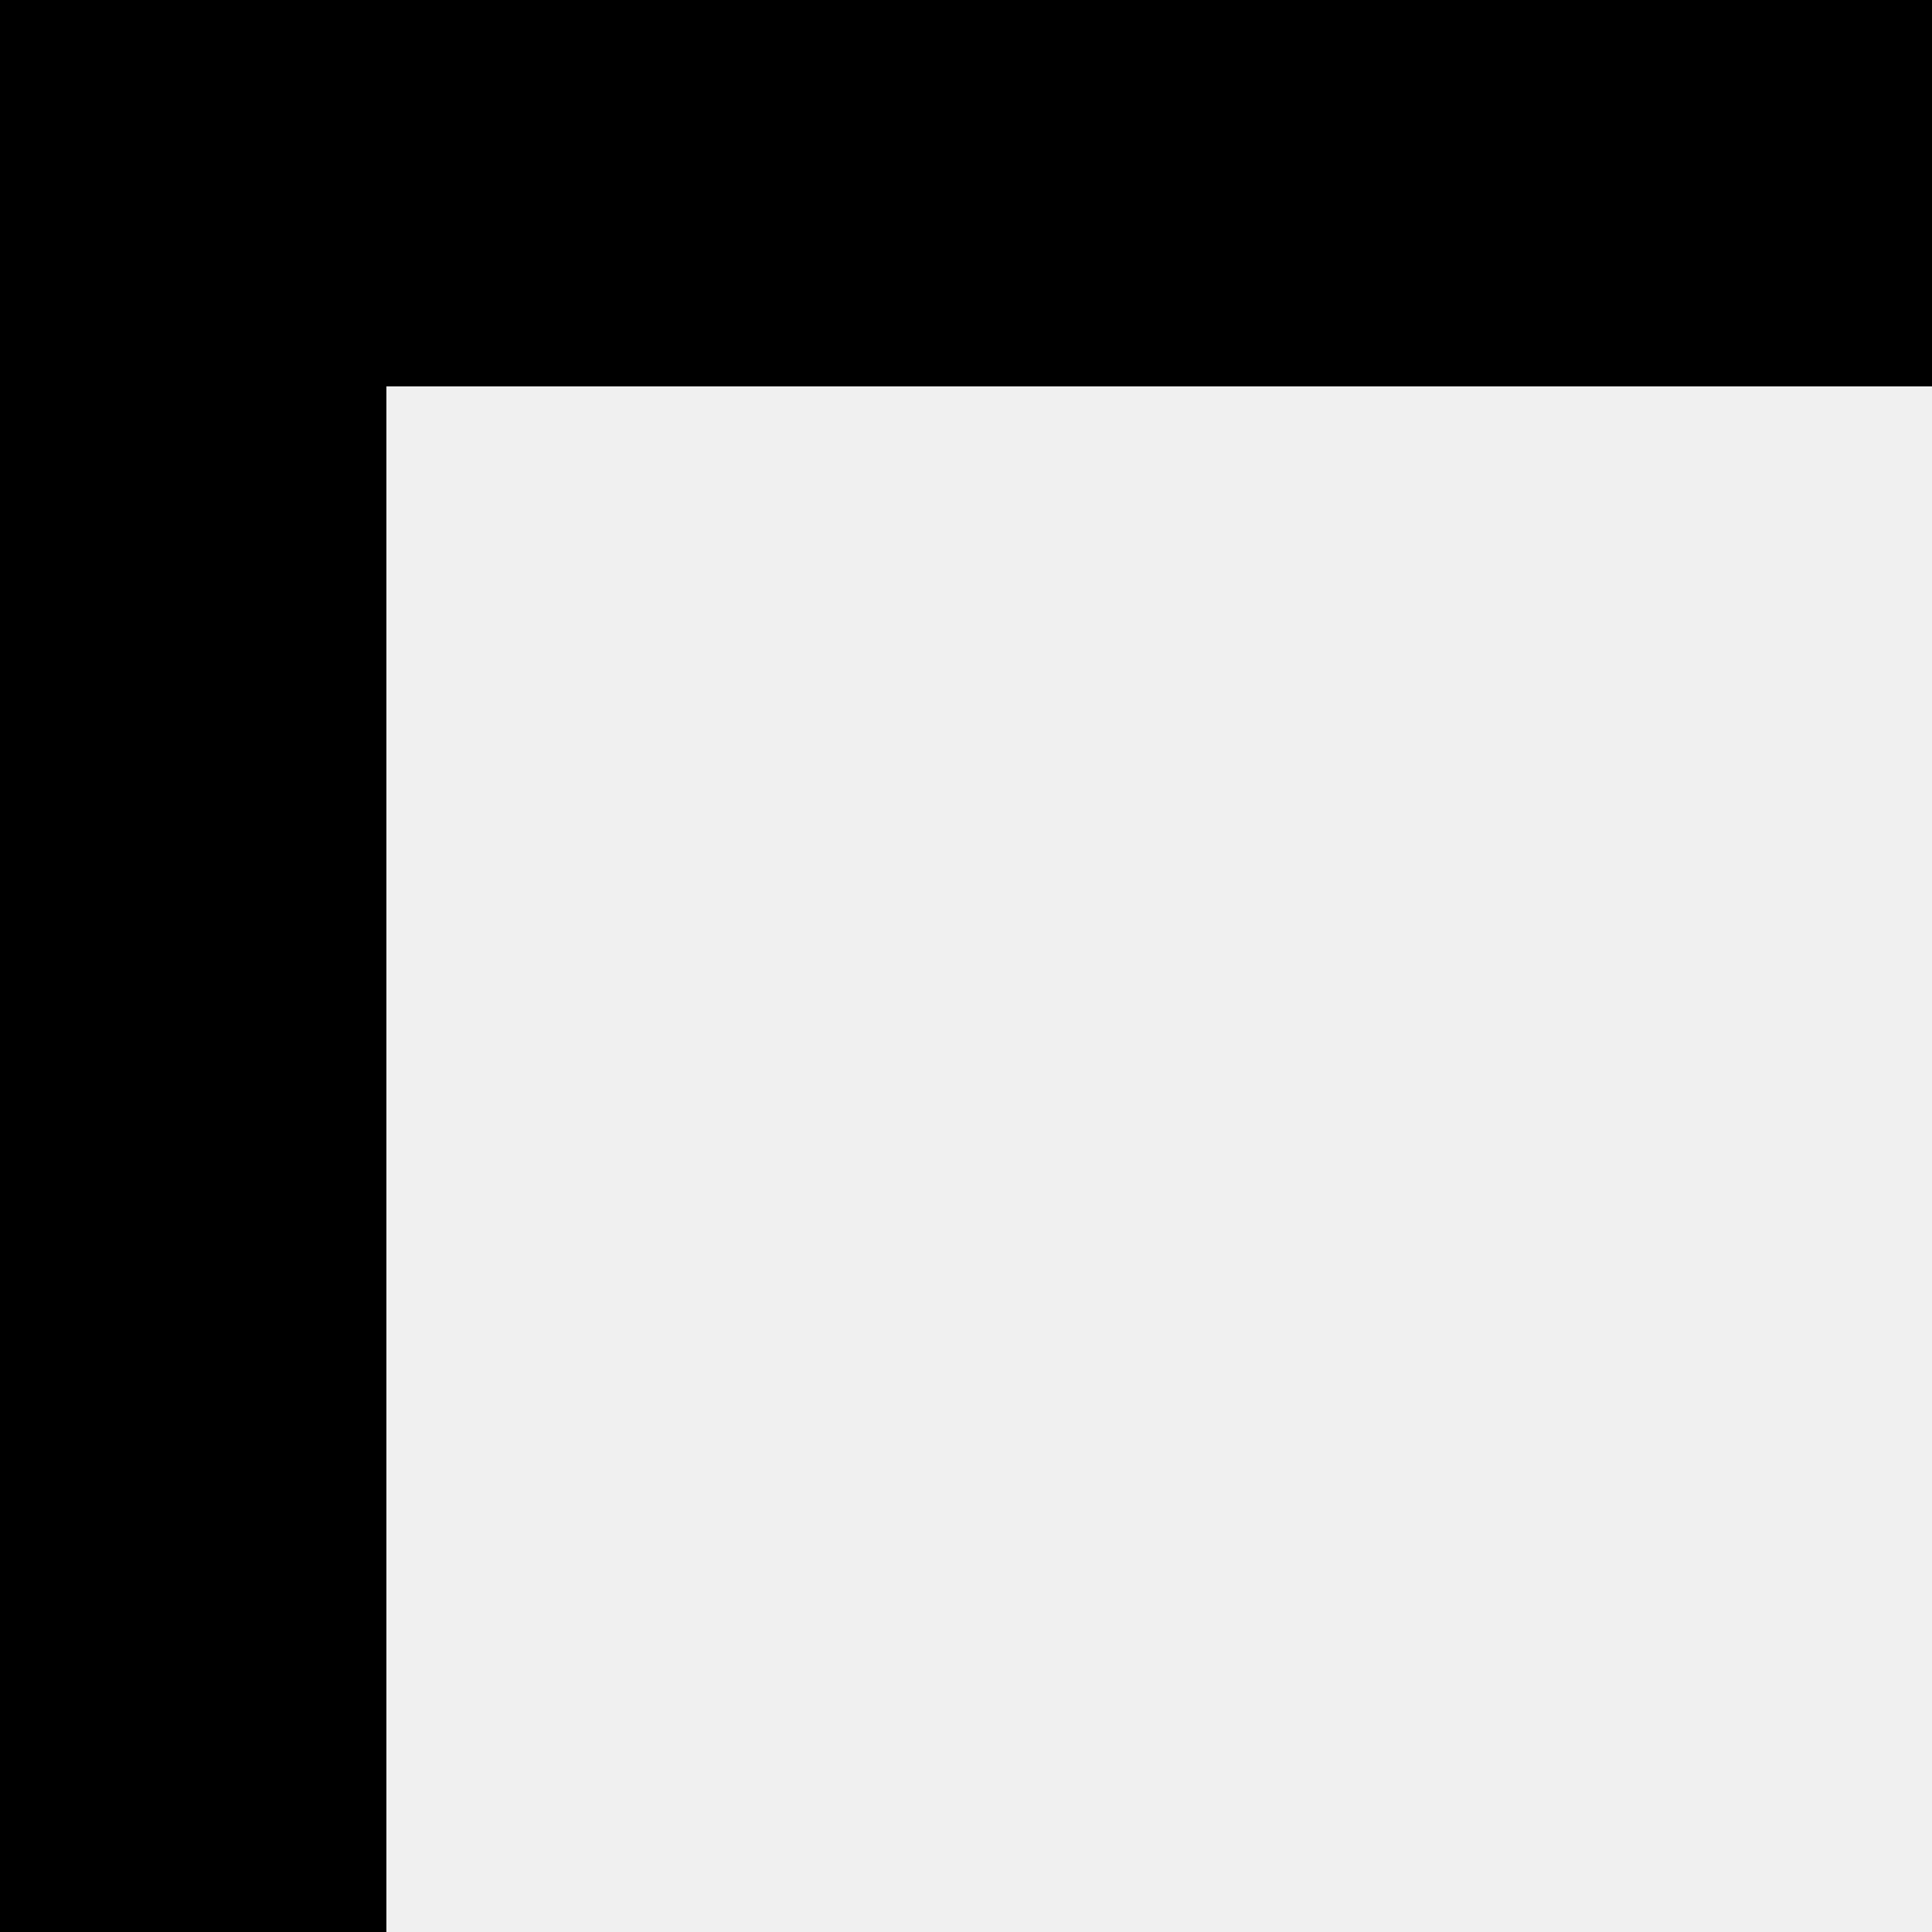
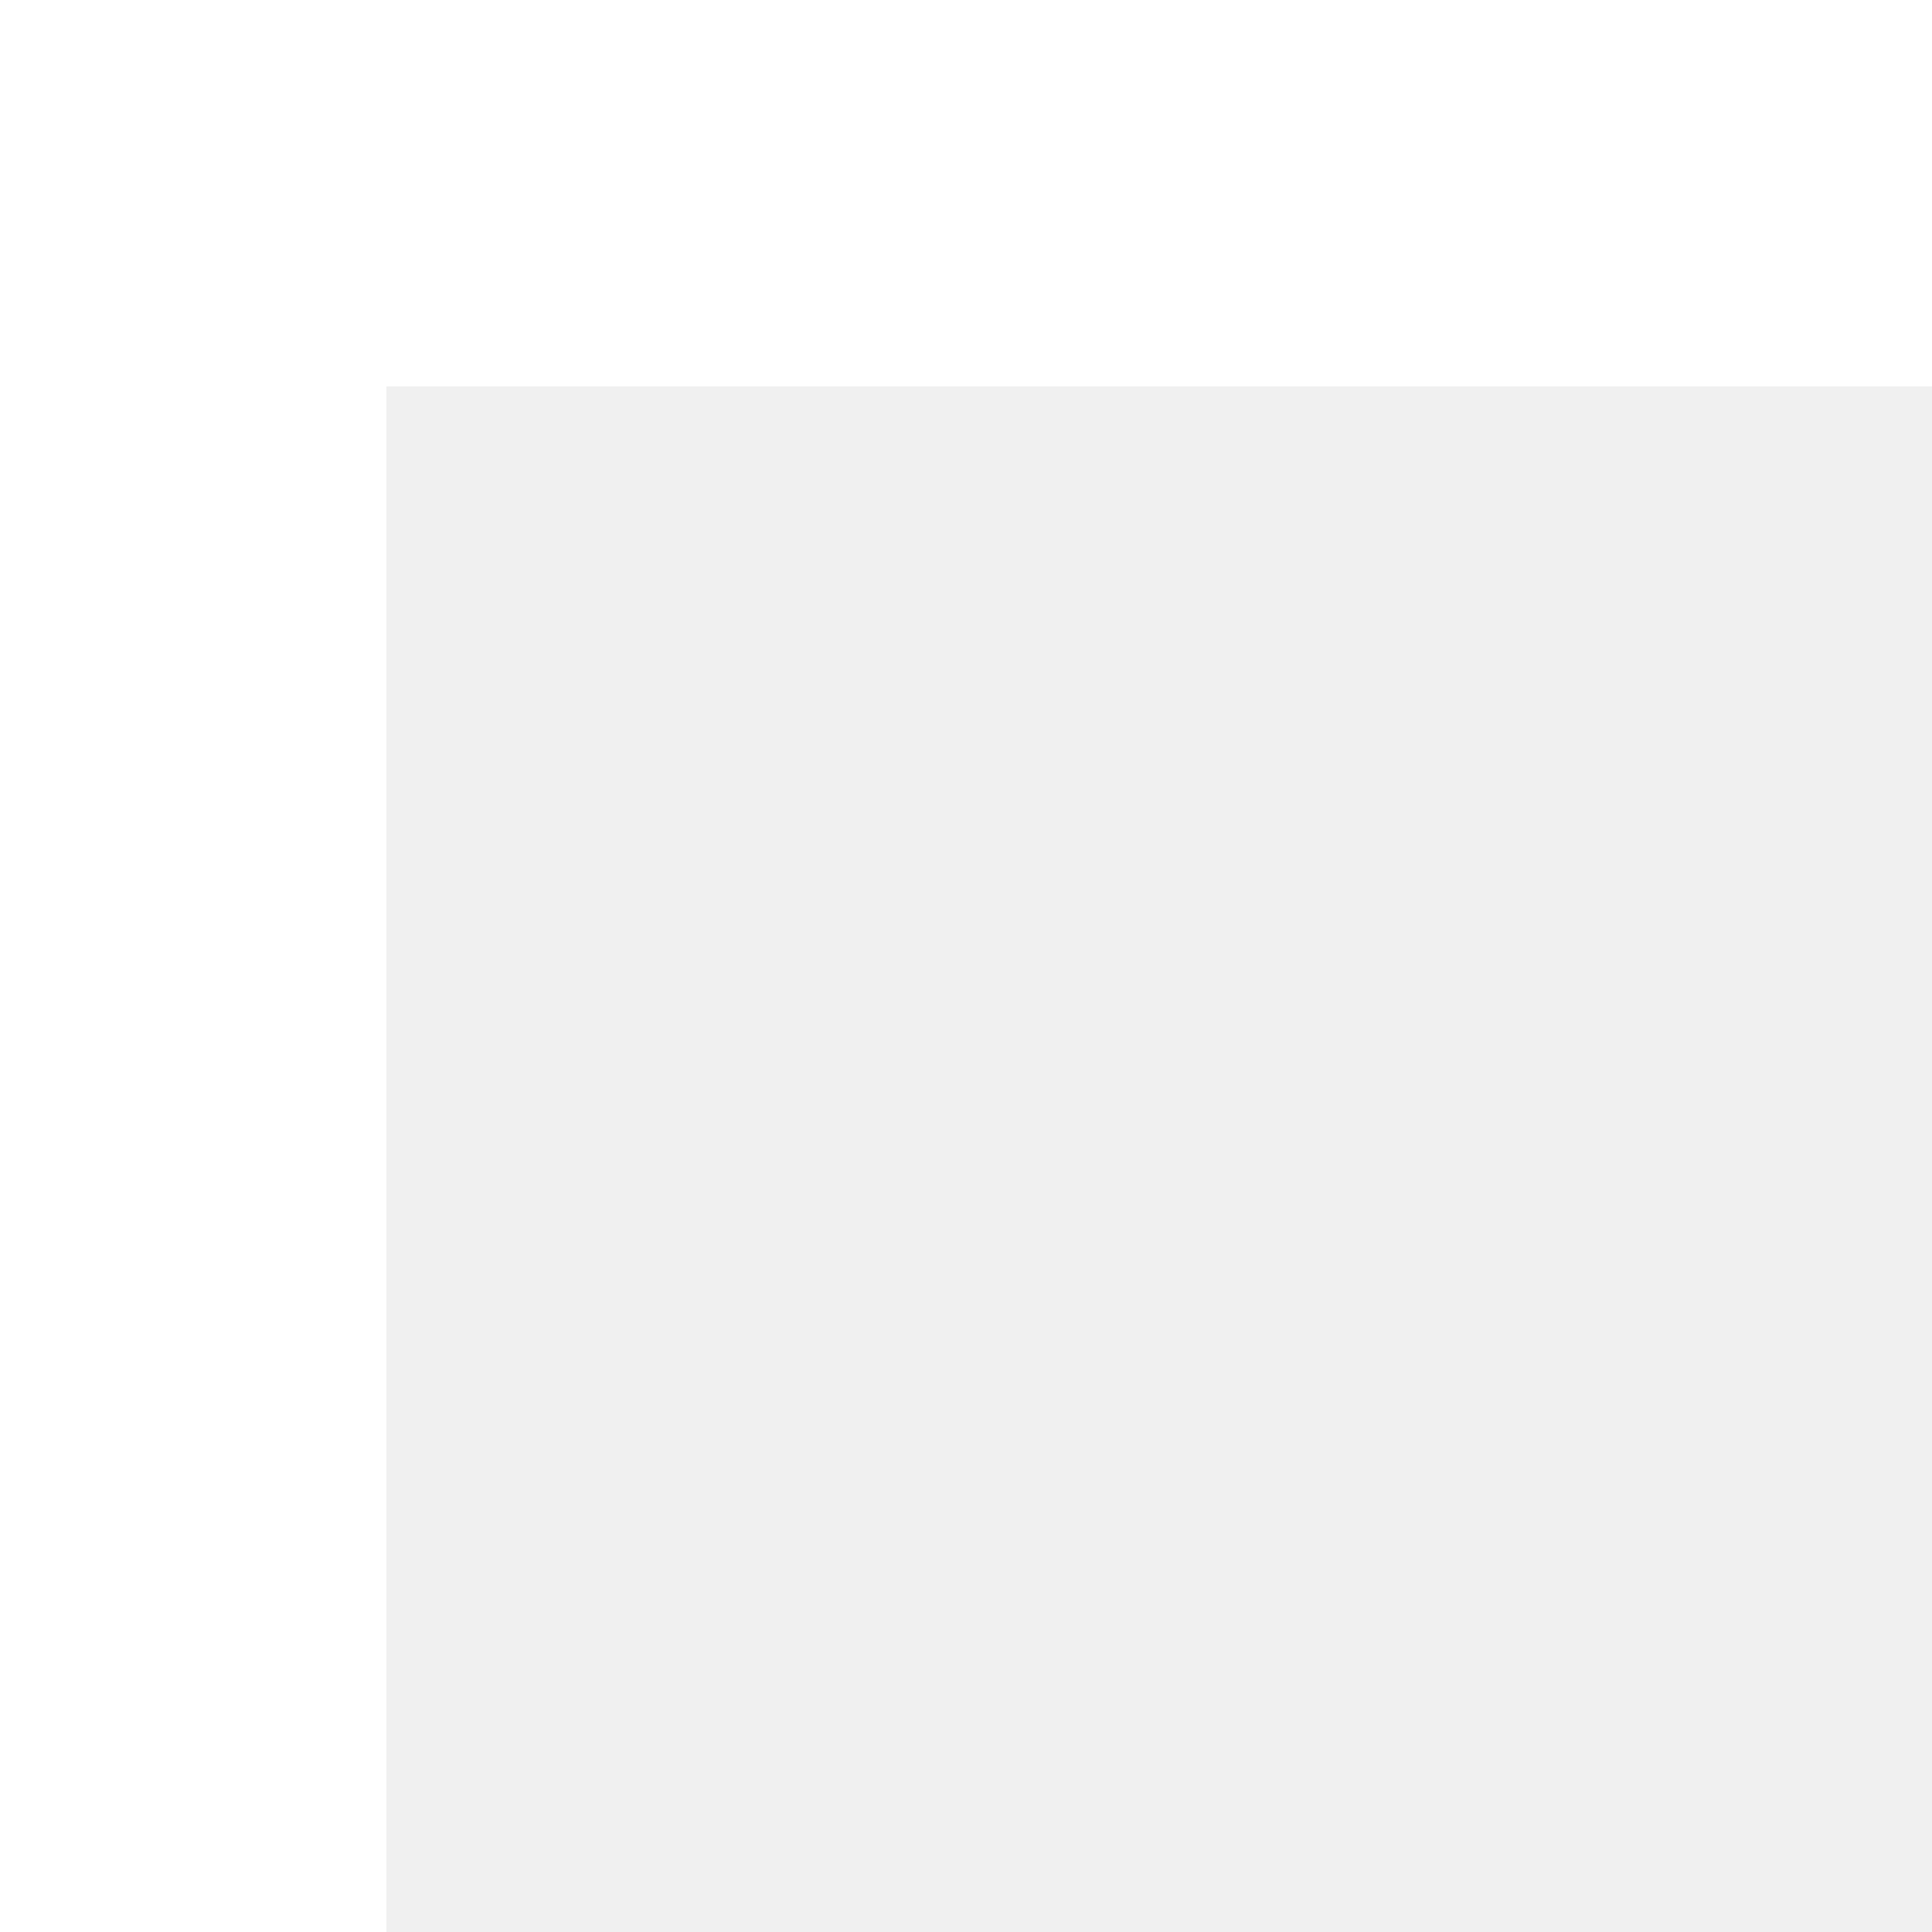
<svg xmlns="http://www.w3.org/2000/svg" width="50" height="50" viewBox="0 0 50 50" fill="none">
-   <path fill-rule="evenodd" clip-rule="evenodd" d="M50 10L50 0L10 -1.74846e-06L0 -2.18557e-06L-4.37114e-07 10L-2.18557e-06 50L10 50L10 10L50 10Z" fill="#000" />
+   <path fill-rule="evenodd" clip-rule="evenodd" d="M50 10L50 0L10 -1.74846e-06L0 -2.18557e-06L-4.37114e-07 10L-2.18557e-06 50L10 50L10 10L50 10Z" fill="#fff" />
</svg>
